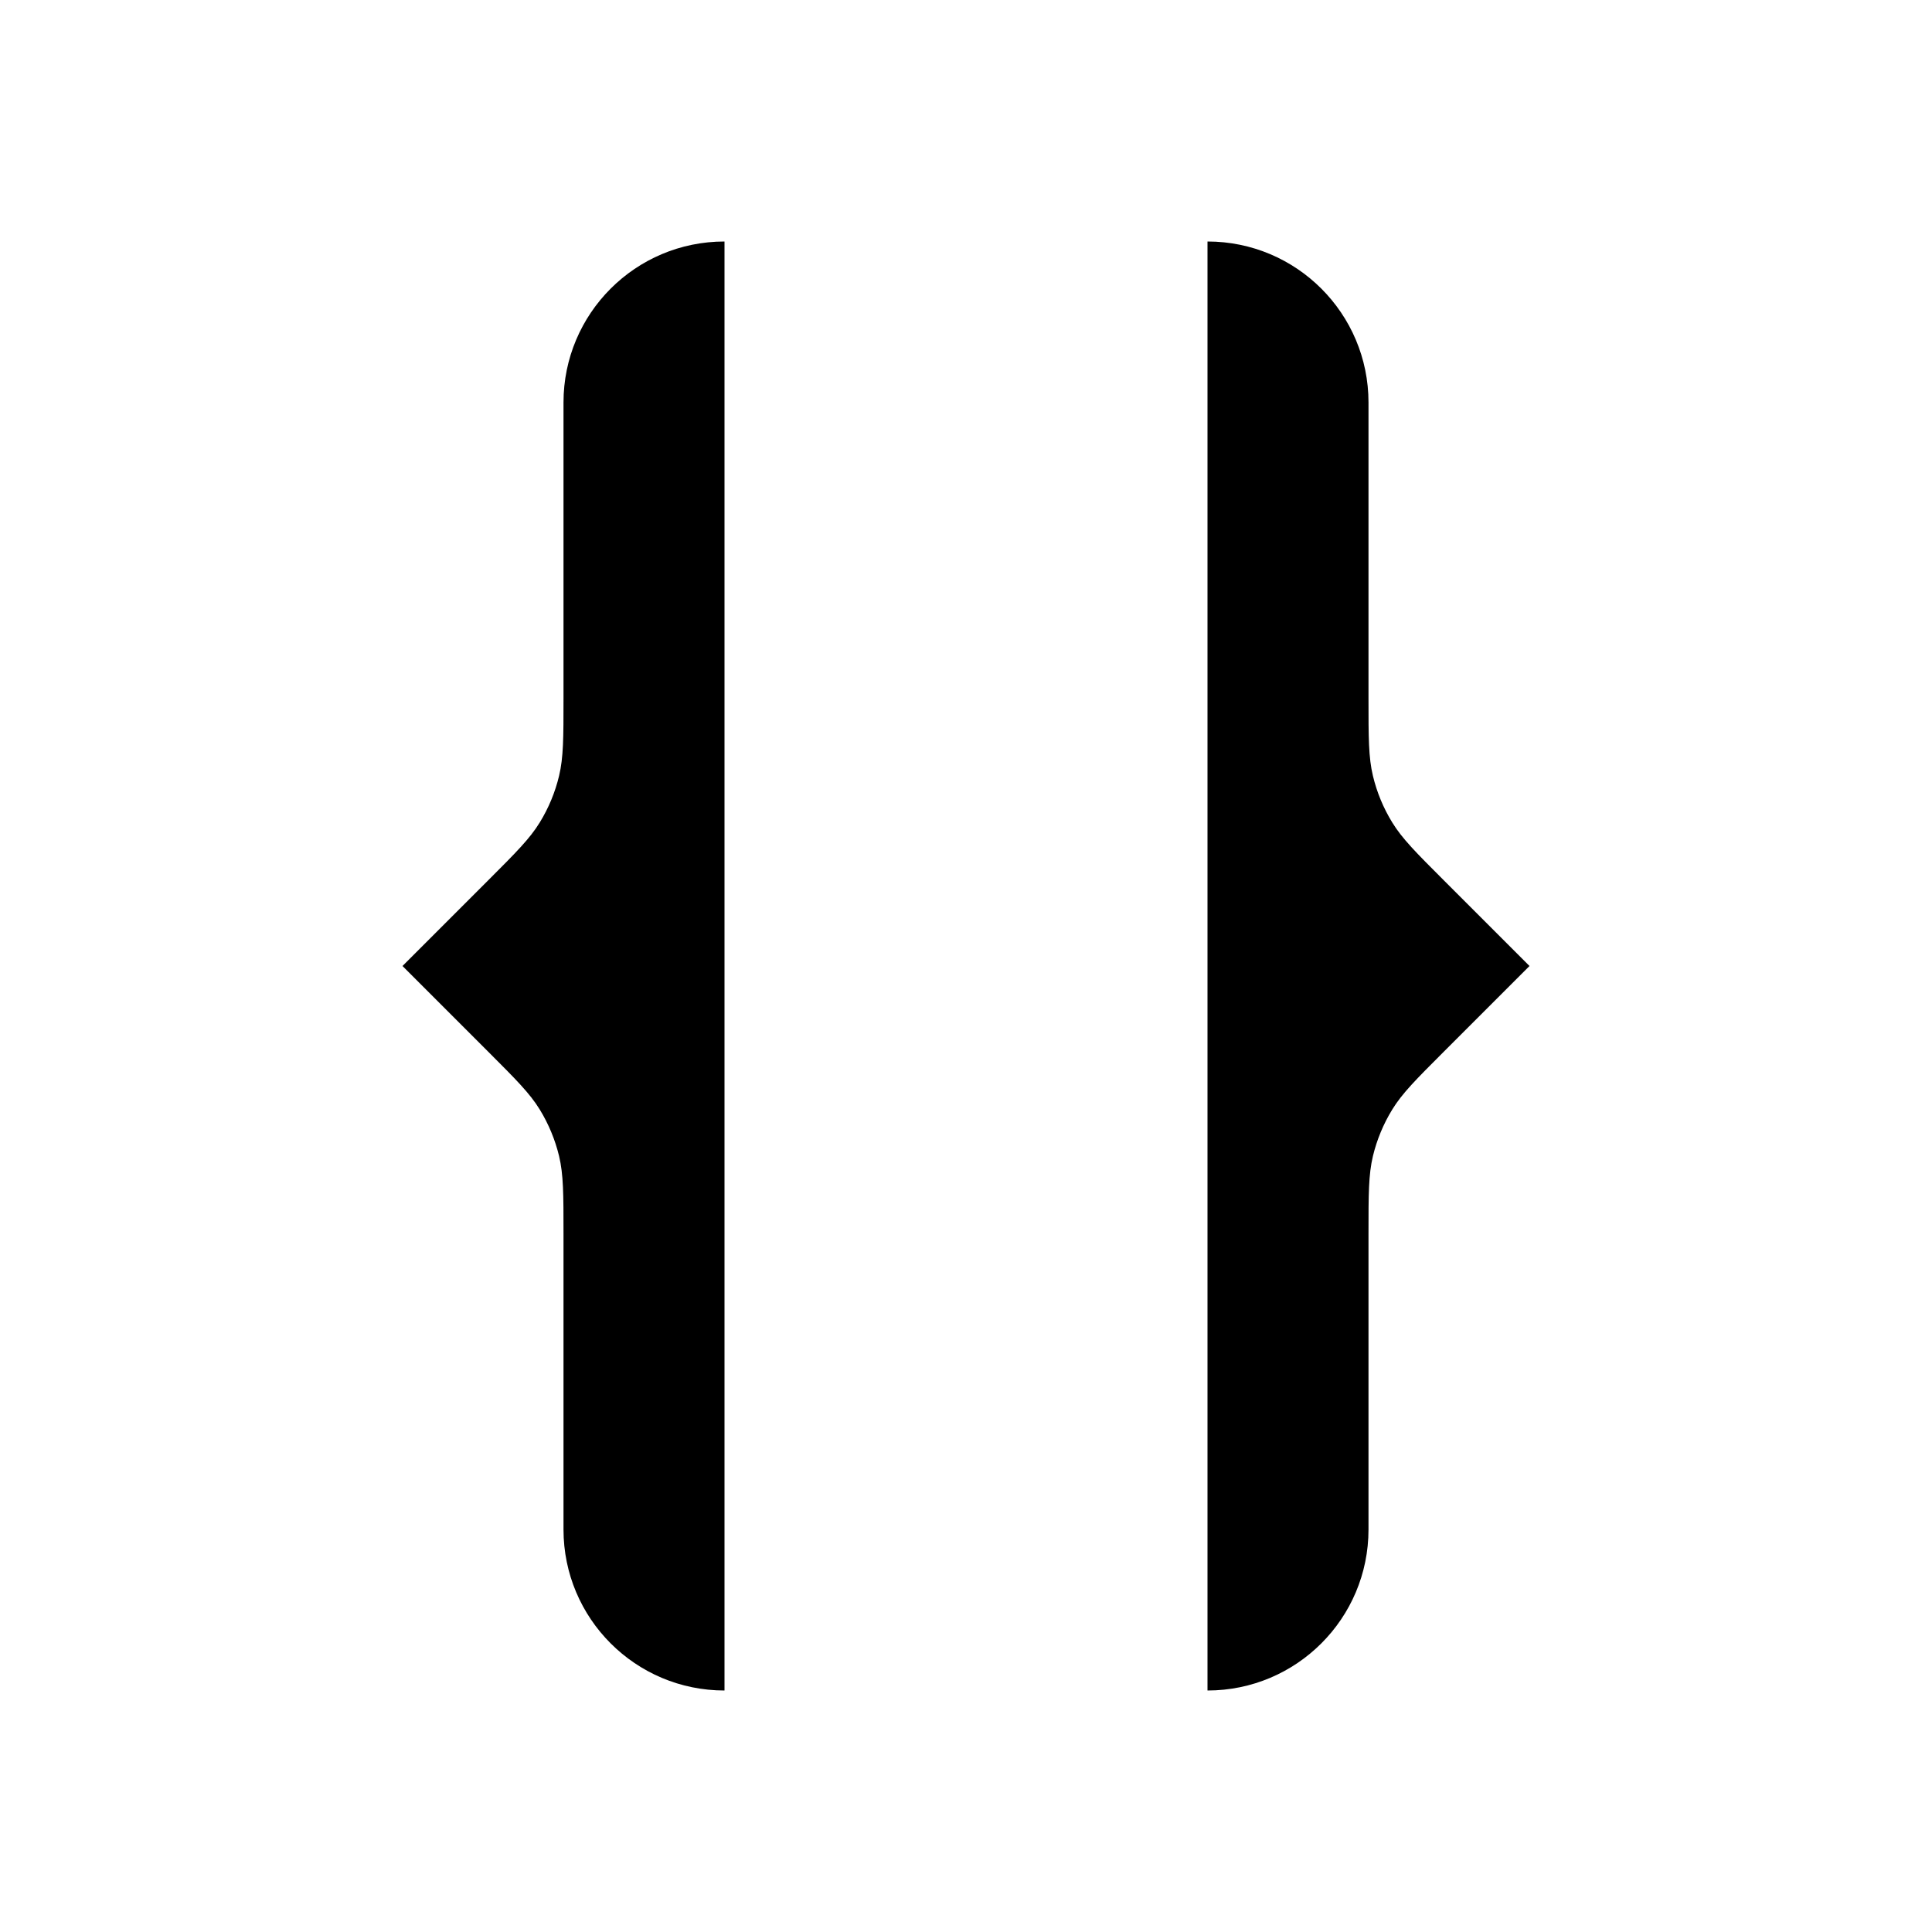
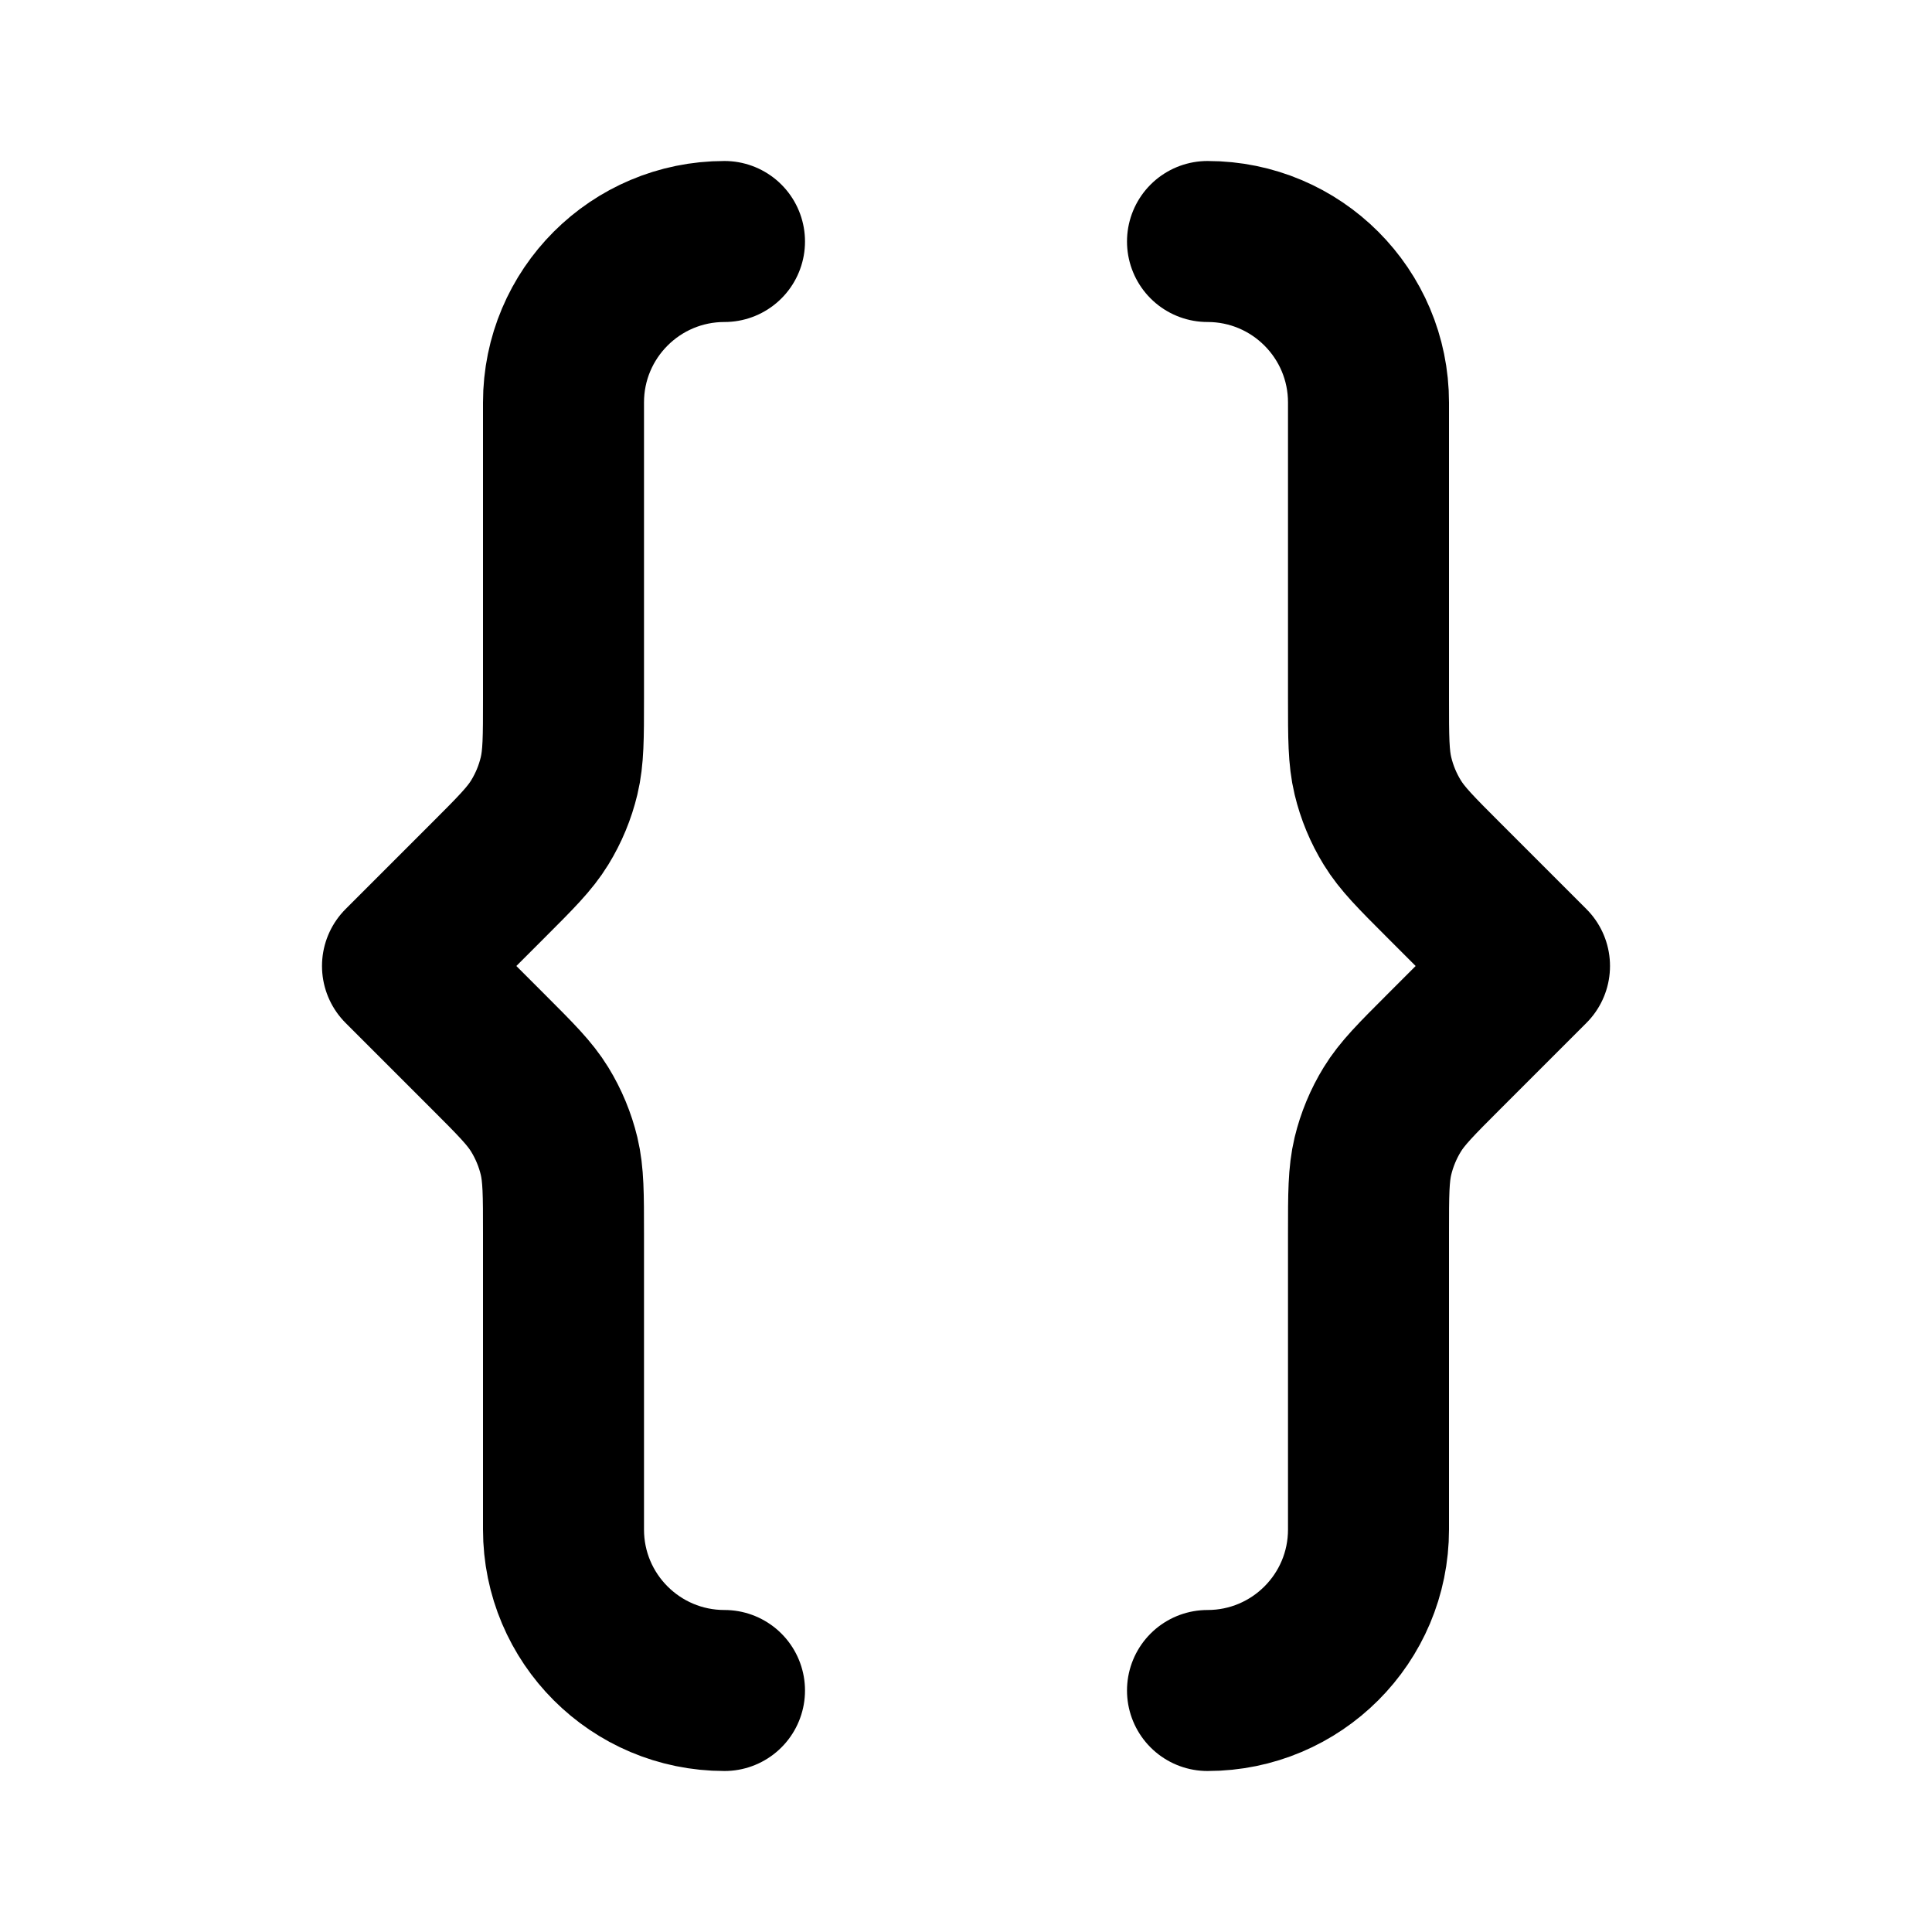
- <svg xmlns="http://www.w3.org/2000/svg" width="800px" height="800px" viewBox="0 0 24 24" class="fill-nord0 dark:fill-nord3">
-   <path d="M9 21C7.895 21 7 20.105 7 19V15.325C7 14.836 7 14.592 6.945 14.361C6.896 14.158 6.815 13.962 6.705 13.783C6.582 13.582 6.409 13.409 6.063 13.063L5 12L6.063 10.937C6.409 10.591 6.582 10.418 6.705 10.217C6.815 10.038 6.896 9.843 6.945 9.638C7 9.408 7 9.164 7 8.675V5C7 3.895 7.895 3 9 3M15 21C16.105 21 17 20.105 17 19V15.325C17 14.836 17 14.592 17.055 14.361C17.104 14.158 17.185 13.962 17.295 13.783C17.418 13.582 17.591 13.409 17.937 13.063L19 12L17.937 10.937C17.591 10.591 17.418 10.418 17.295 10.217C17.185 10.038 17.104 9.843 17.055 9.638C17 9.408 17 9.164 17 8.675V5C17 3.895 16.105 3 15 3" stroke-width="2" stroke-linecap="round" stroke-linejoin="round" />
+ <svg xmlns="http://www.w3.org/2000/svg" width="800px" height="800px" viewBox="0 0 24 24" fill="none">
+   <path d="M9 21C7.895 21 7 20.105 7 19V15.325C7 14.836 7 14.592 6.945 14.361C6.896 14.158 6.815 13.962 6.705 13.783C6.582 13.582 6.409 13.409 6.063 13.063L5 12L6.063 10.937C6.409 10.591 6.582 10.418 6.705 10.217C6.815 10.038 6.896 9.843 6.945 9.638C7 9.408 7 9.164 7 8.675V5C7 3.895 7.895 3 9 3M15 21C16.105 21 17 20.105 17 19V15.325C17 14.836 17 14.592 17.055 14.361C17.104 14.158 17.185 13.962 17.295 13.783C17.418 13.582 17.591 13.409 17.937 13.063L19 12L17.937 10.937C17.591 10.591 17.418 10.418 17.295 10.217C17.185 10.038 17.104 9.843 17.055 9.638C17 9.408 17 9.164 17 8.675V5C17 3.895 16.105 3 15 3" stroke="#000000" stroke-width="2" stroke-linecap="round" stroke-linejoin="round" />
</svg>
